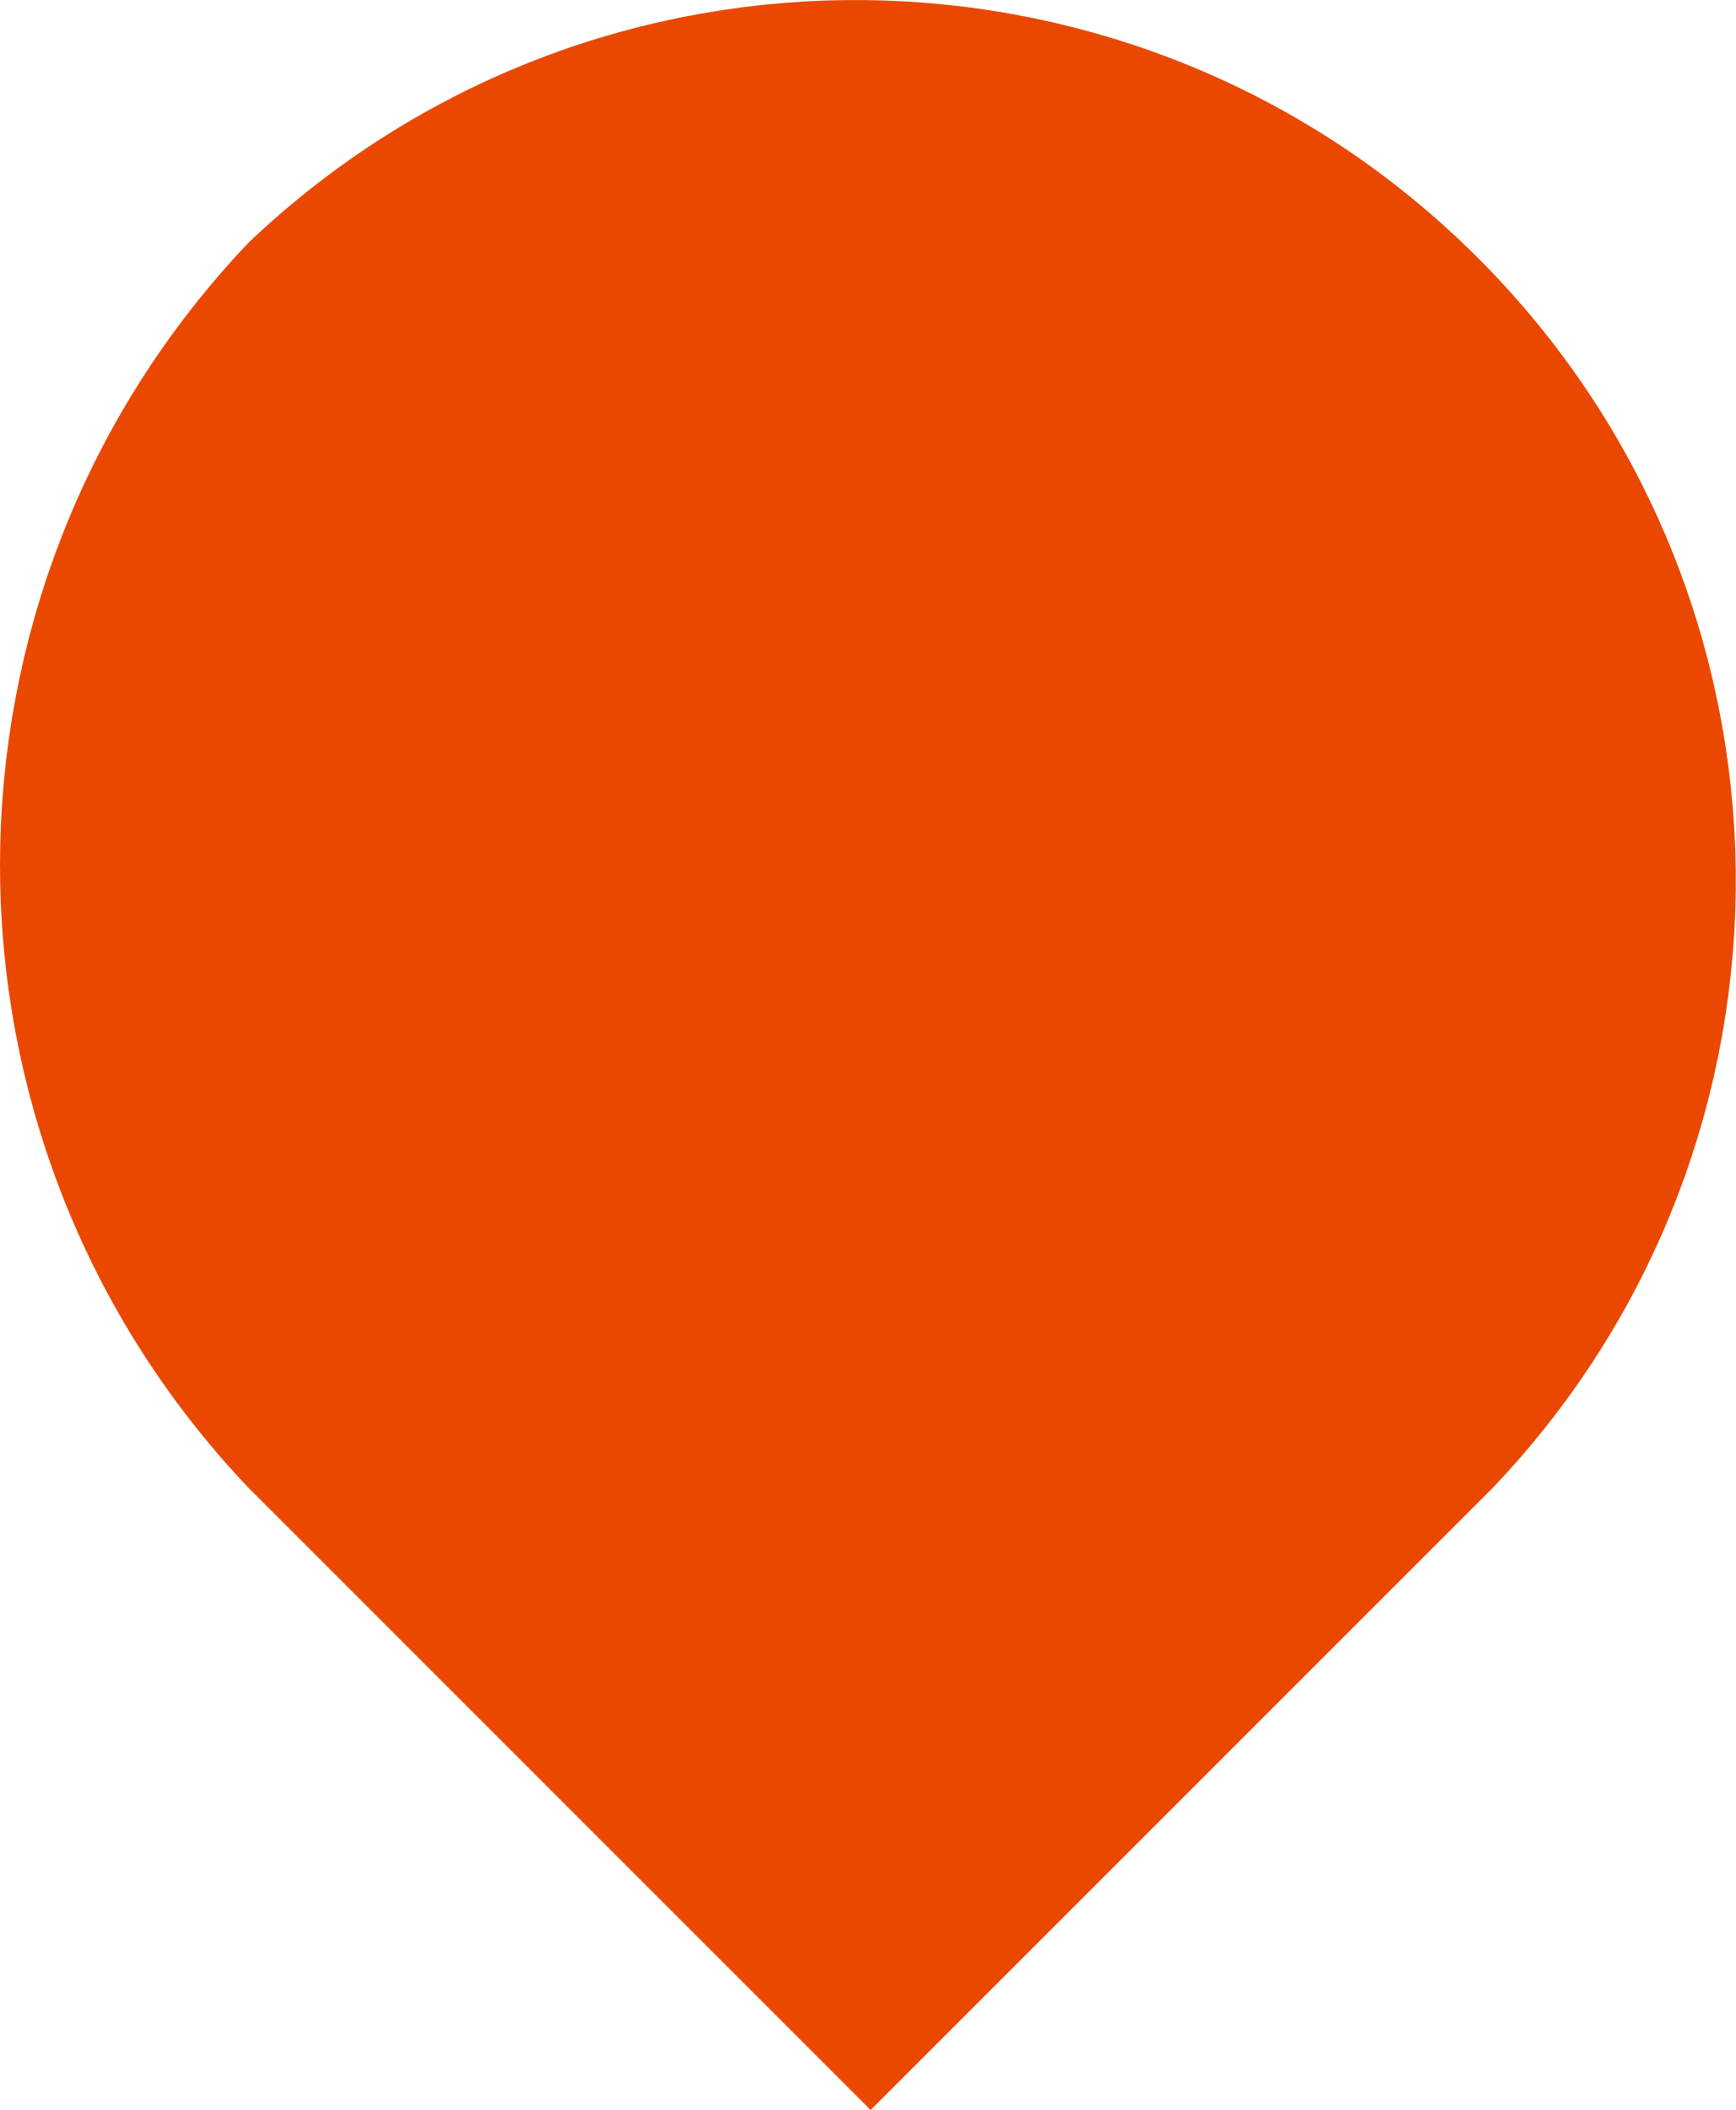
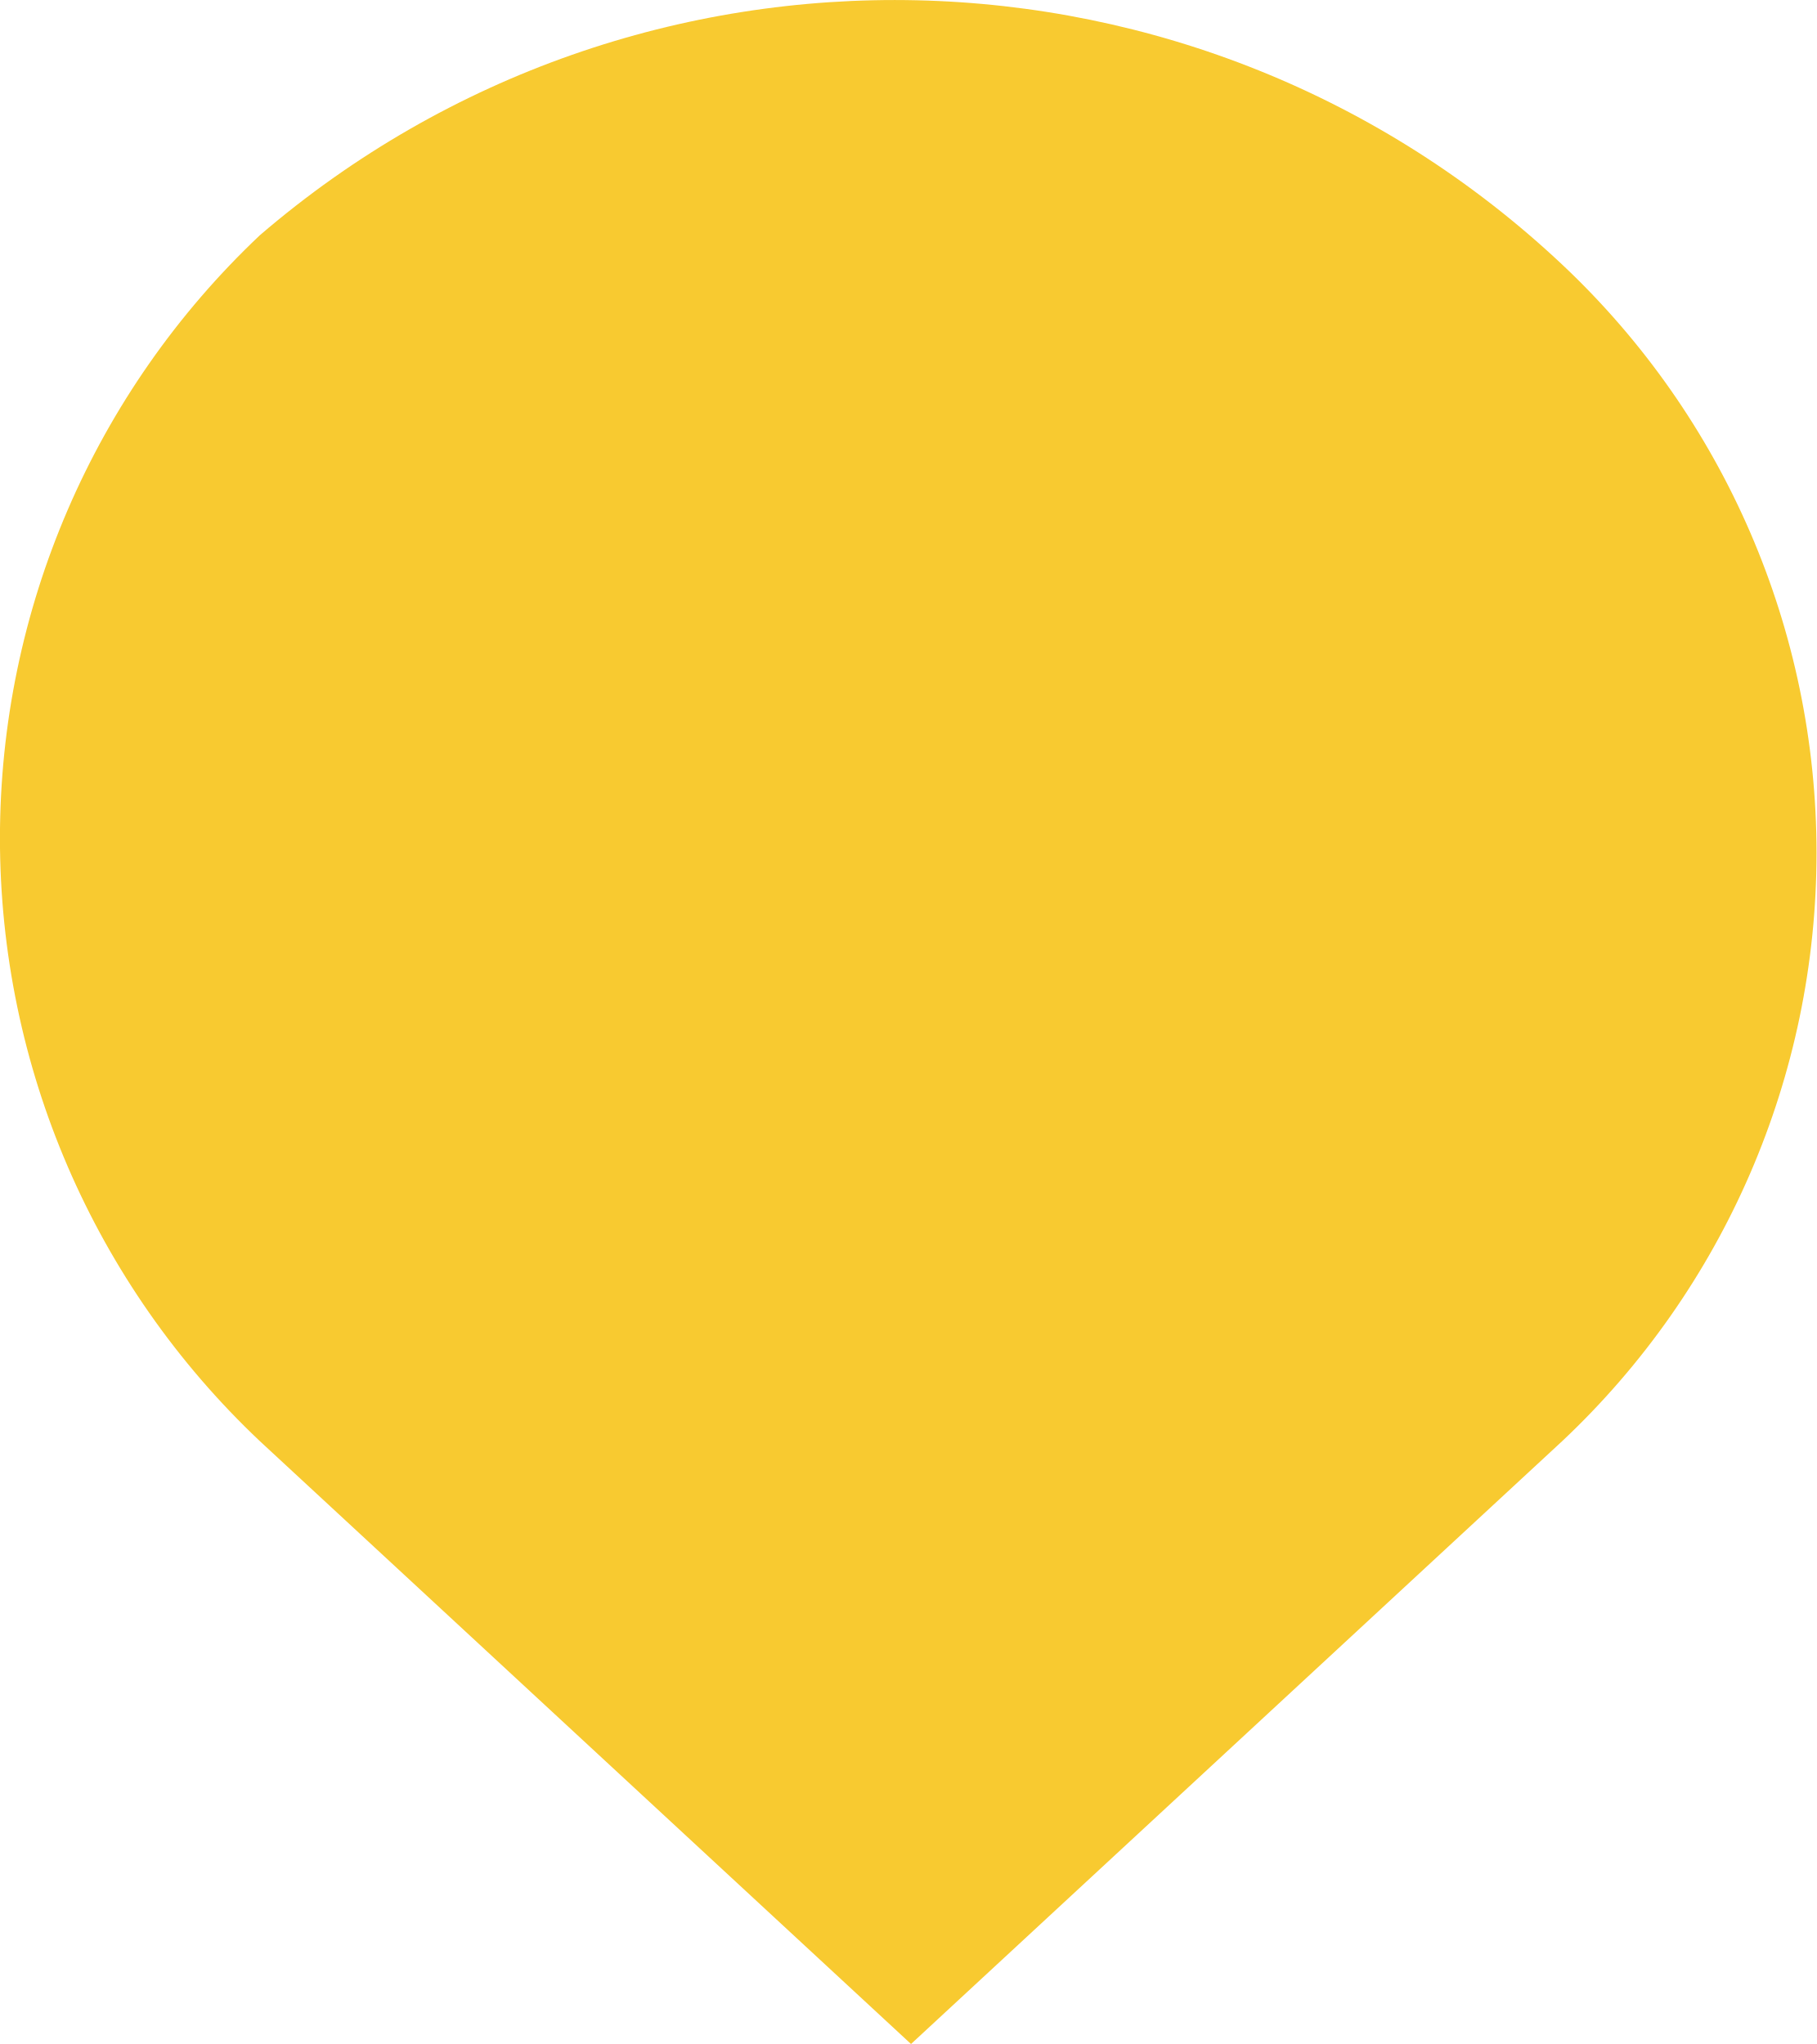
- <svg xmlns="http://www.w3.org/2000/svg" width="223.657" height="271.851" viewBox="0 0 223.657 271.851">
-   <g id="Layer_2" data-name="Layer 2">
-     <g id="Layer_1-2" data-name="Layer 1">
-       <g id="Symbol_146_23" data-name="Symbol 146 23">
-         <path id="Path_114-23" data-name="Path 114-23" d="M31.993,31.293A113.434,113.434,0,0,1,192.365,191.665l-80.186,80.186L31.993,191.665A116.485,116.485,0,0,1,31.993,31.293Z" fill="#ea4800" fill-rule="evenodd" />
-       </g>
-     </g>
-   </g>
+ <svg xmlns="http://www.w3.org/2000/svg" width="29.459" height="33.155" viewBox="0 0 29.459 33.155">
+   <defs>
+     <style>.a{fill:#f8ca30;fill-rule:evenodd;}</style>
+   </defs>
+   <path class="a" d="M80.248,160.42a15.8,15.8,0,0,1,21.123.477,13.1,13.1,0,0,1,0,19.082l-10.562,9.78-10.562-9.78A13.454,13.454,0,0,1,80.248,160.42Z" transform="translate(-76.034 -156.604)" />
</svg>
